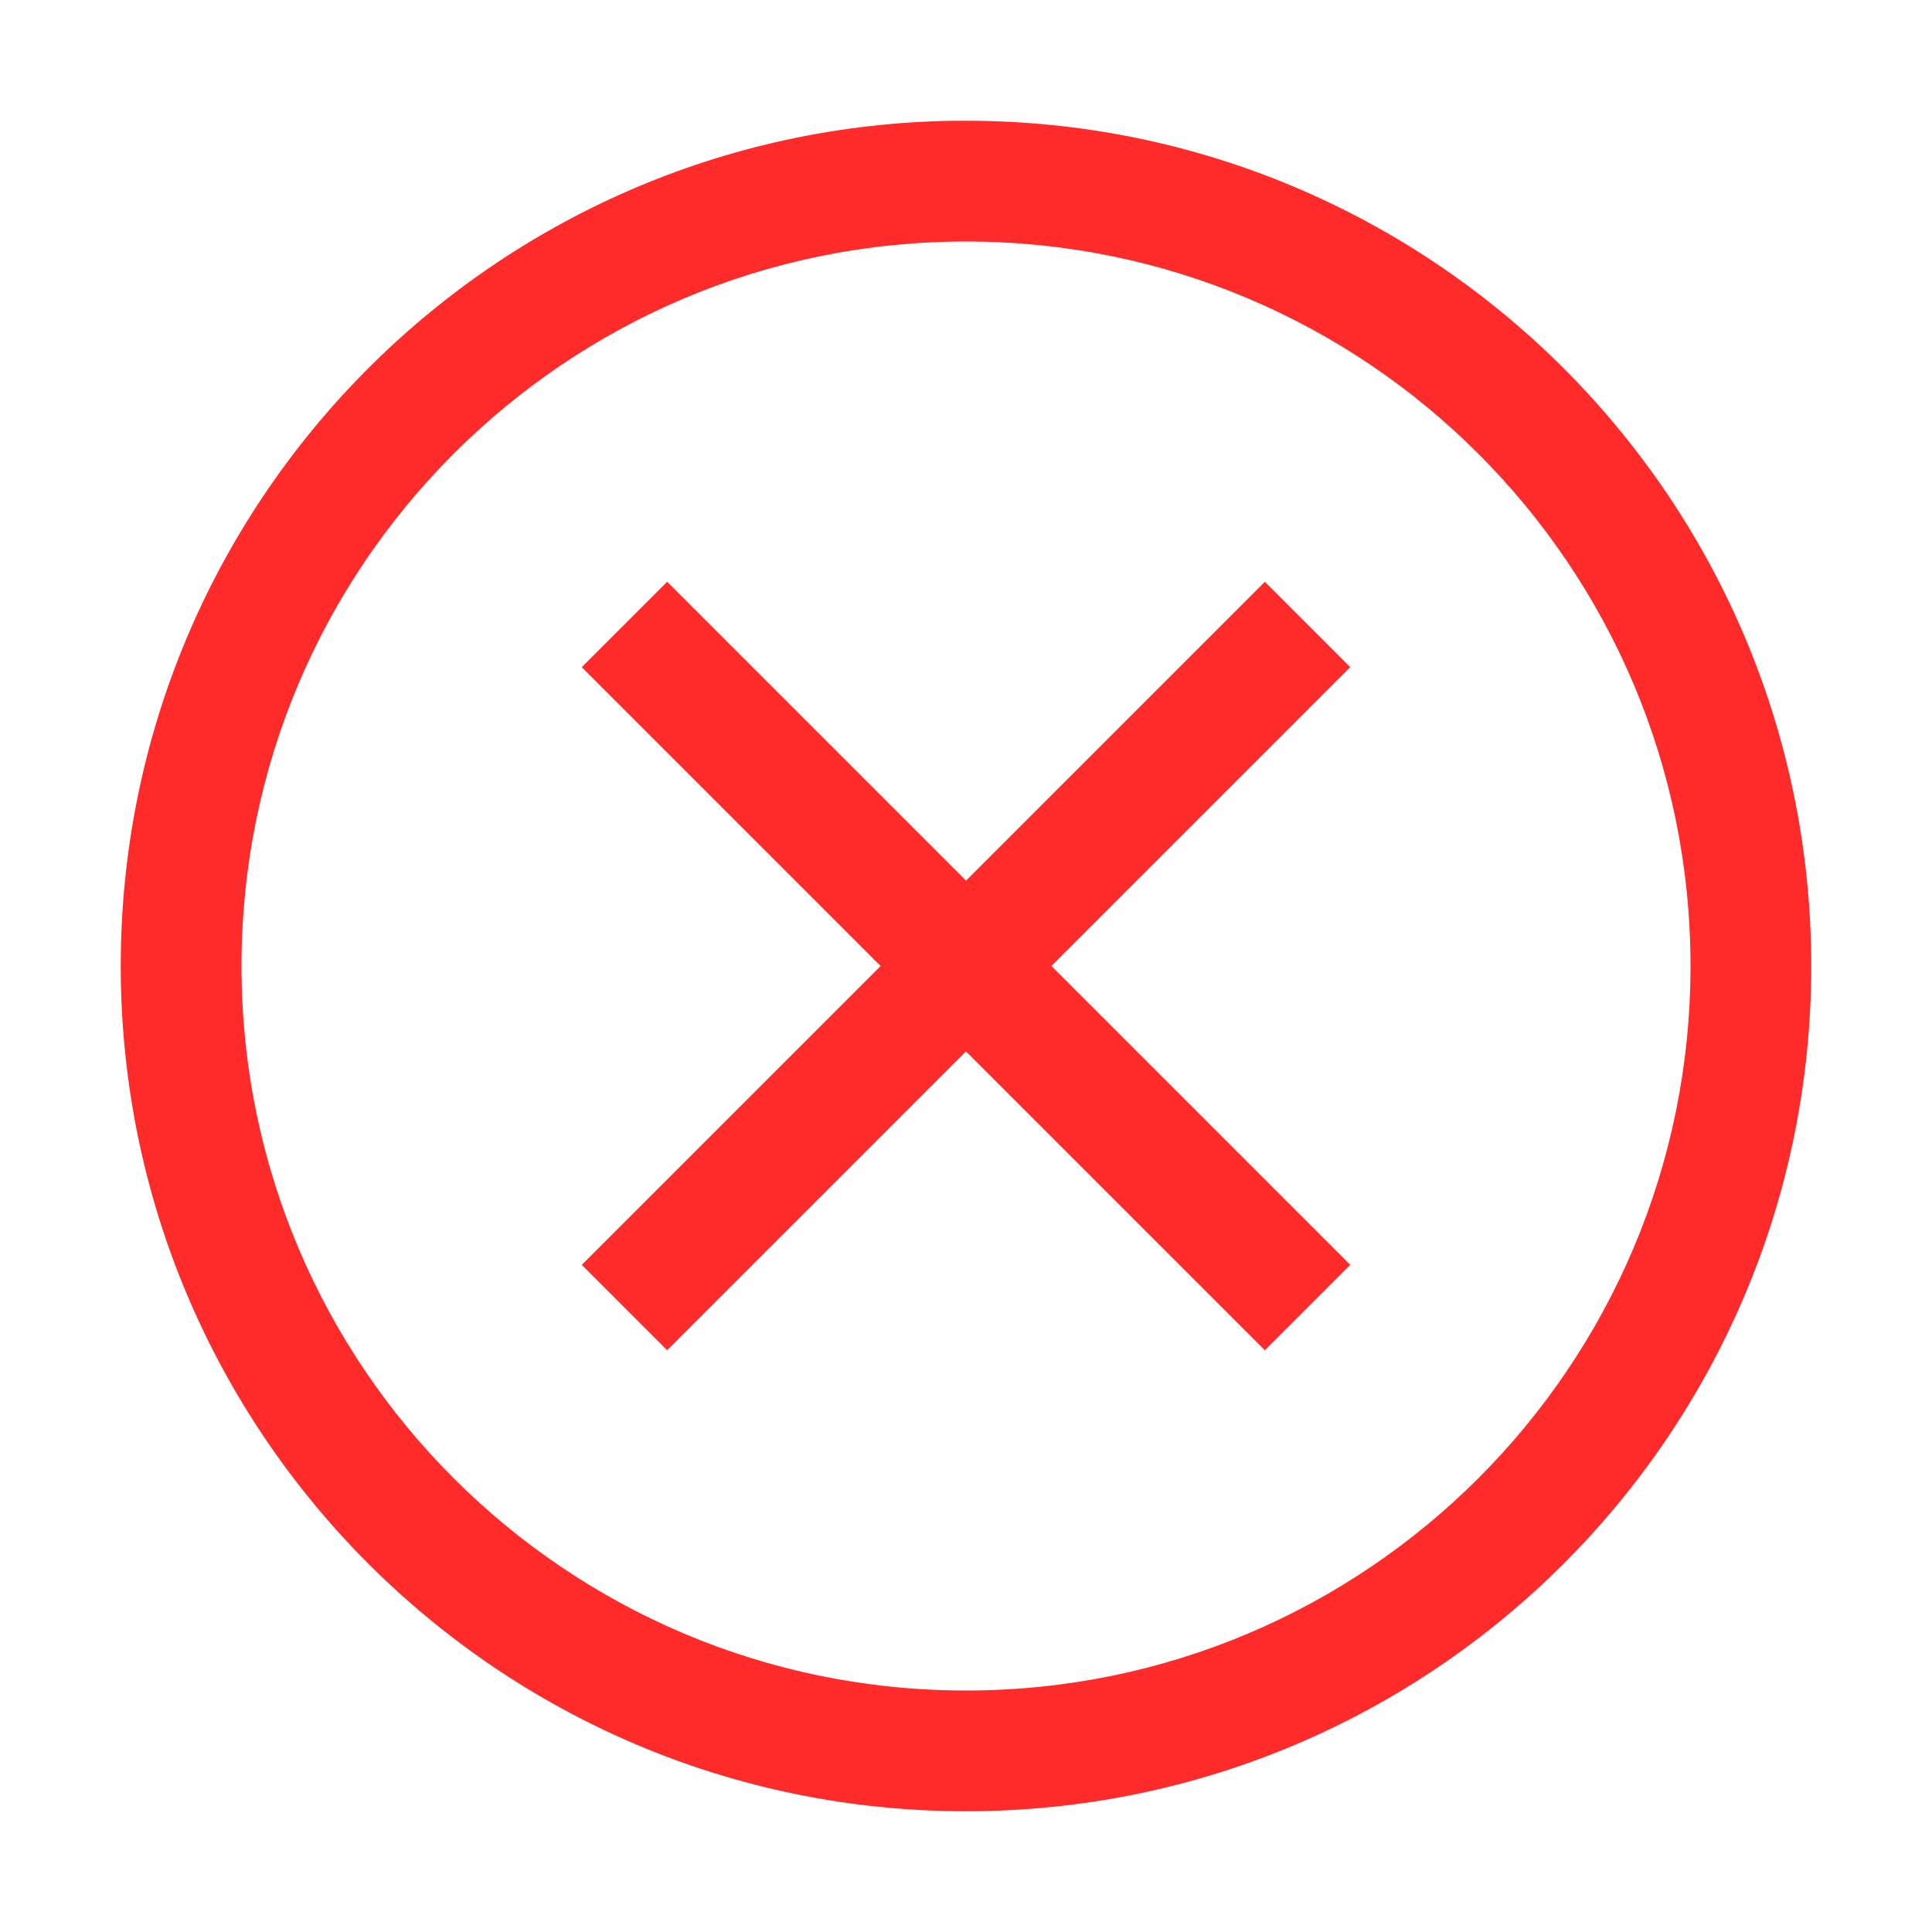
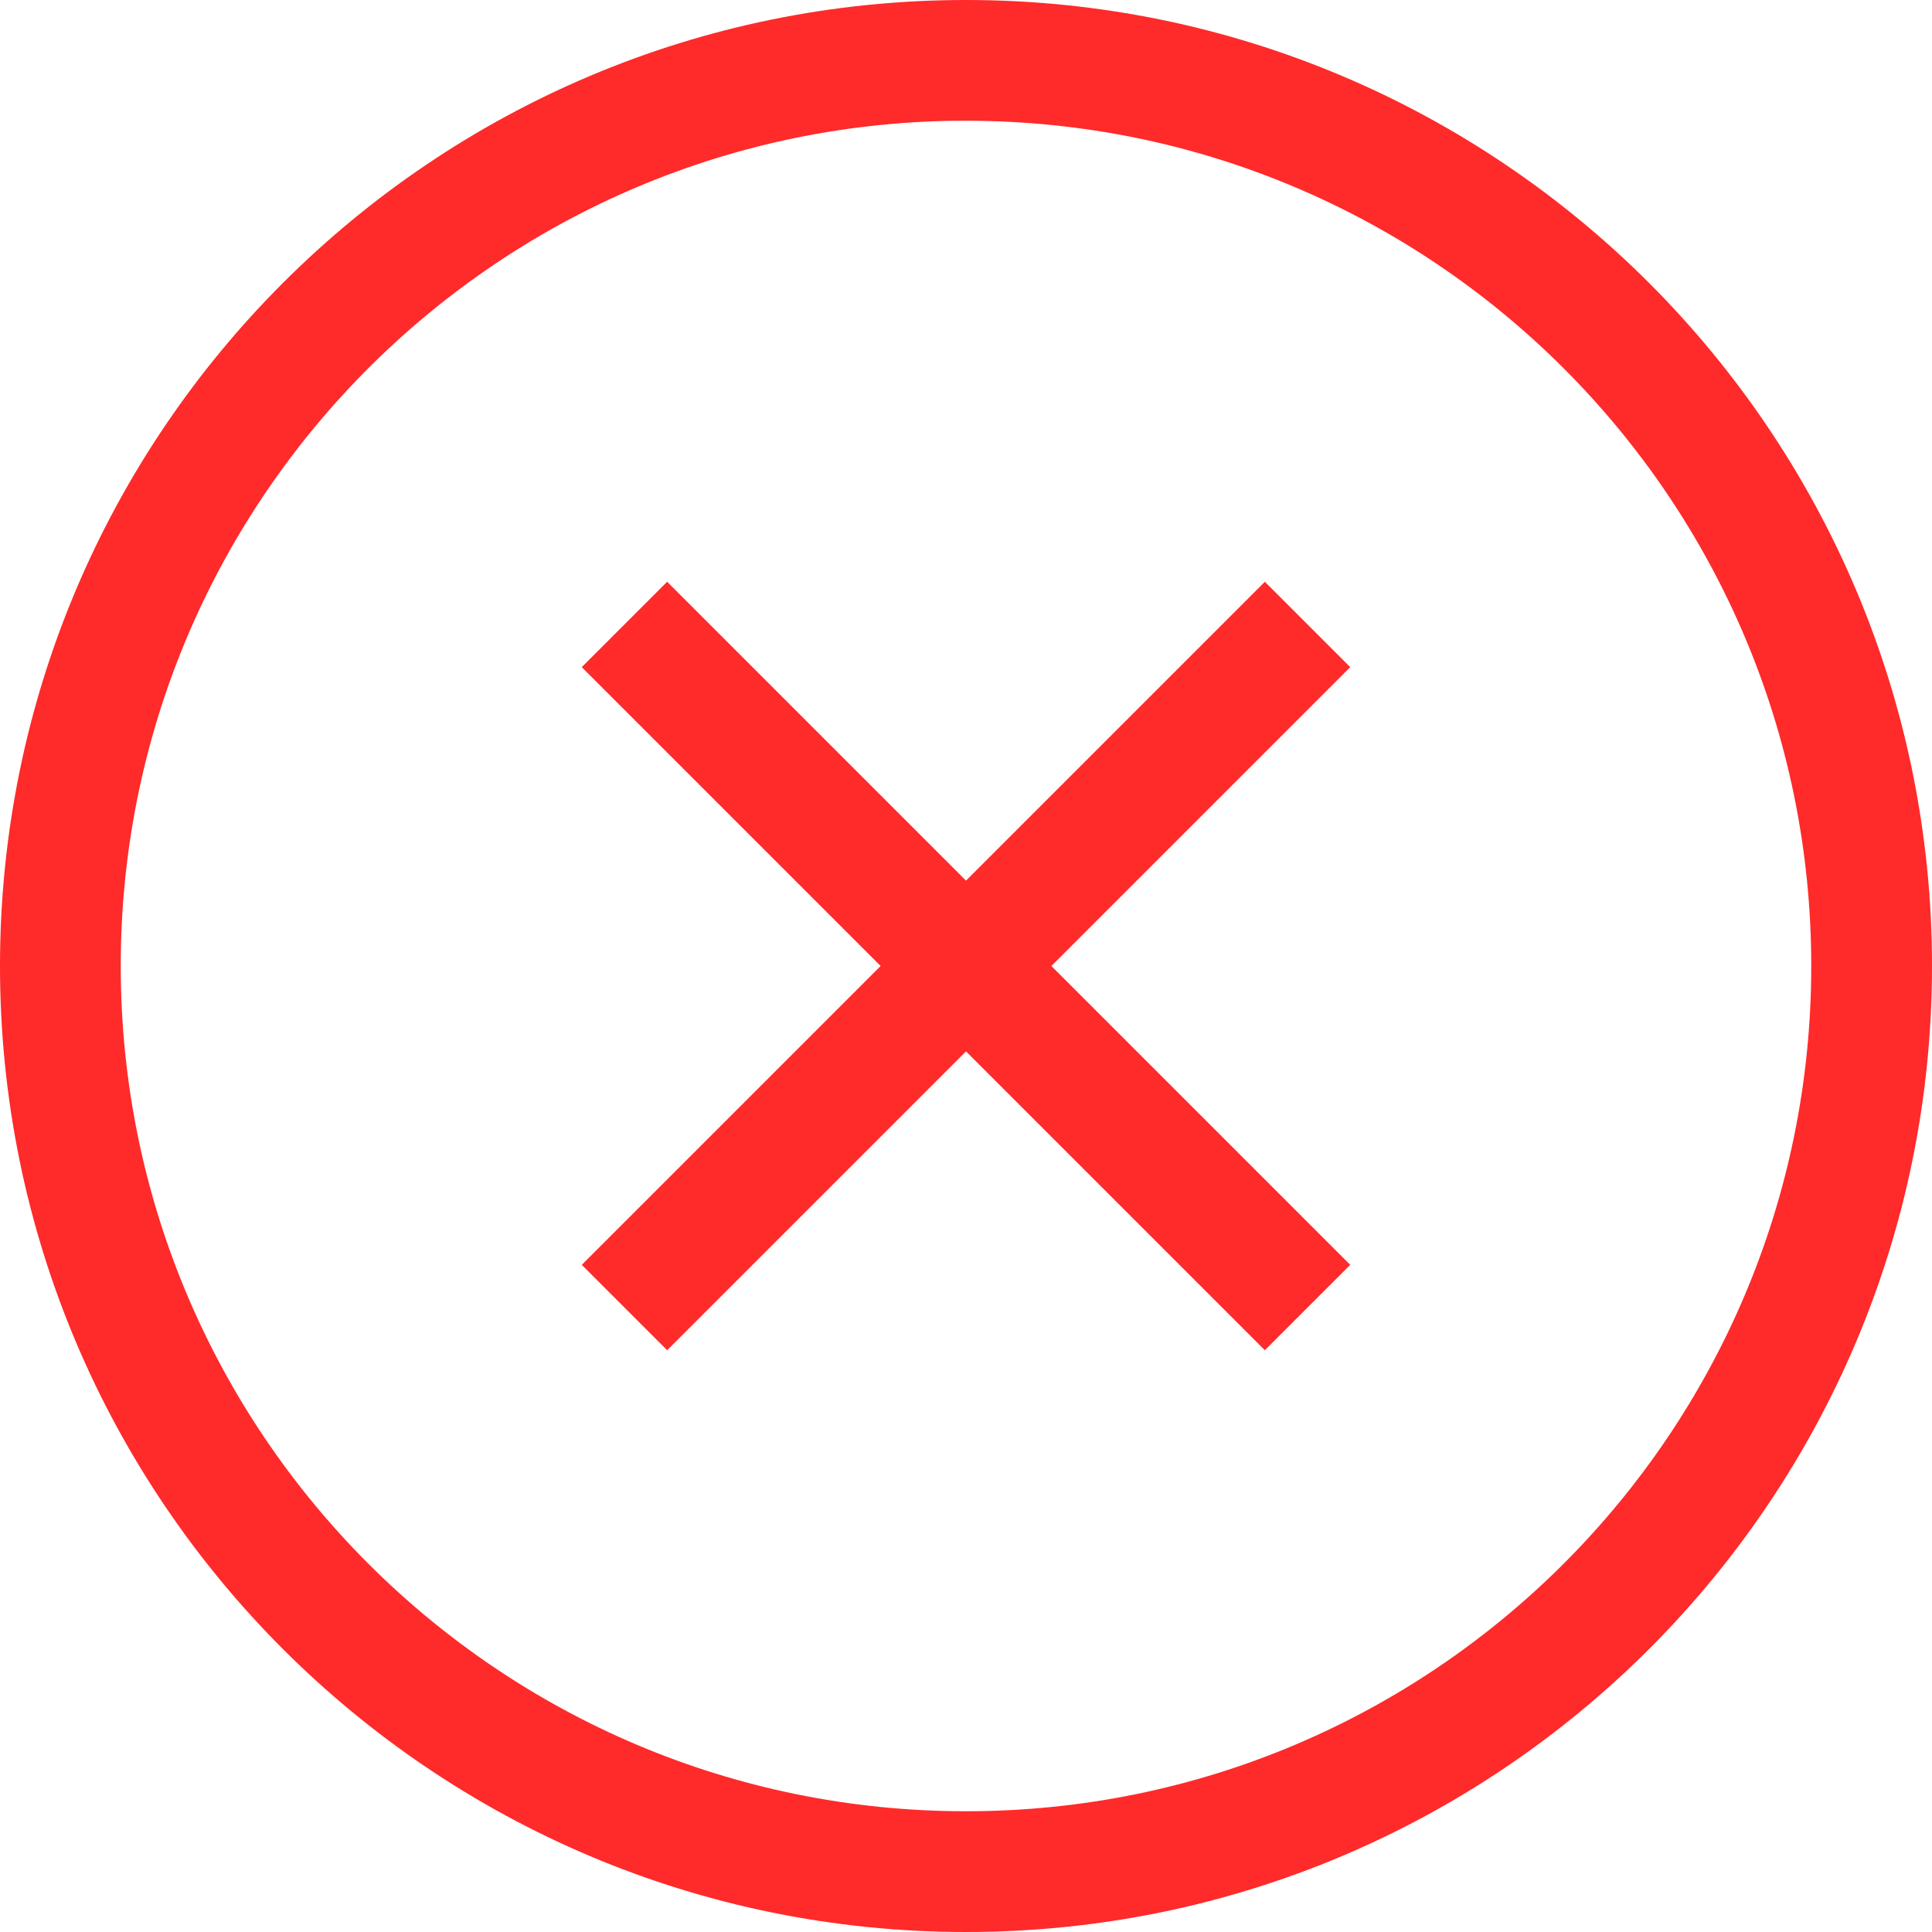
<svg xmlns="http://www.w3.org/2000/svg" width="16" height="16" version="1.1">
  <defs>
    <style id="current-color-scheme" type="text/css" />
  </defs>
  <path d="m5.525 4.818 2.475 2.475 2.475-2.475 0.707 0.707-2.475 2.475 2.475 2.475-0.707 0.707-2.475-2.475-2.475 2.475-0.707-0.707 2.475-2.475-2.475-2.475z" fill="#ff2a2a" fill-rule="evenodd" style="paint-order:stroke fill markers" />
-   <path d="m7.906 1a7 7 0 0 0-6.906 7 7 7 0 0 0 7 7 7 7 0 0 0 7-7 7 7 0 0 0-7-7 7 7 0 0 0-0.094 0zm0.094 1a6 6 0 0 1 6 6 6 6 0 0 1-6 6 6 6 0 0 1-6-6 6 6 0 0 1 6-6z" fill="#ff2a2a" stroke-linecap="round" stroke-linejoin="round" stroke-width="2" style="paint-order:stroke fill markers" />
+   <path d="m8 0a8 8 0 0 0-8 8 8 8 0 0 0 8 8 8 8 0 0 0 8-8 8 8 0 0 0-8-8zm-0.094 1a7 7 0 0 1 0.094 0 7 7 0 0 1 7 7 7 7 0 0 1-7 7 7 7 0 0 1-7-7 7 7 0 0 1 6.906-7z" fill="#ff2a2a" stroke-linecap="round" stroke-linejoin="round" stroke-width="2" />
</svg>
